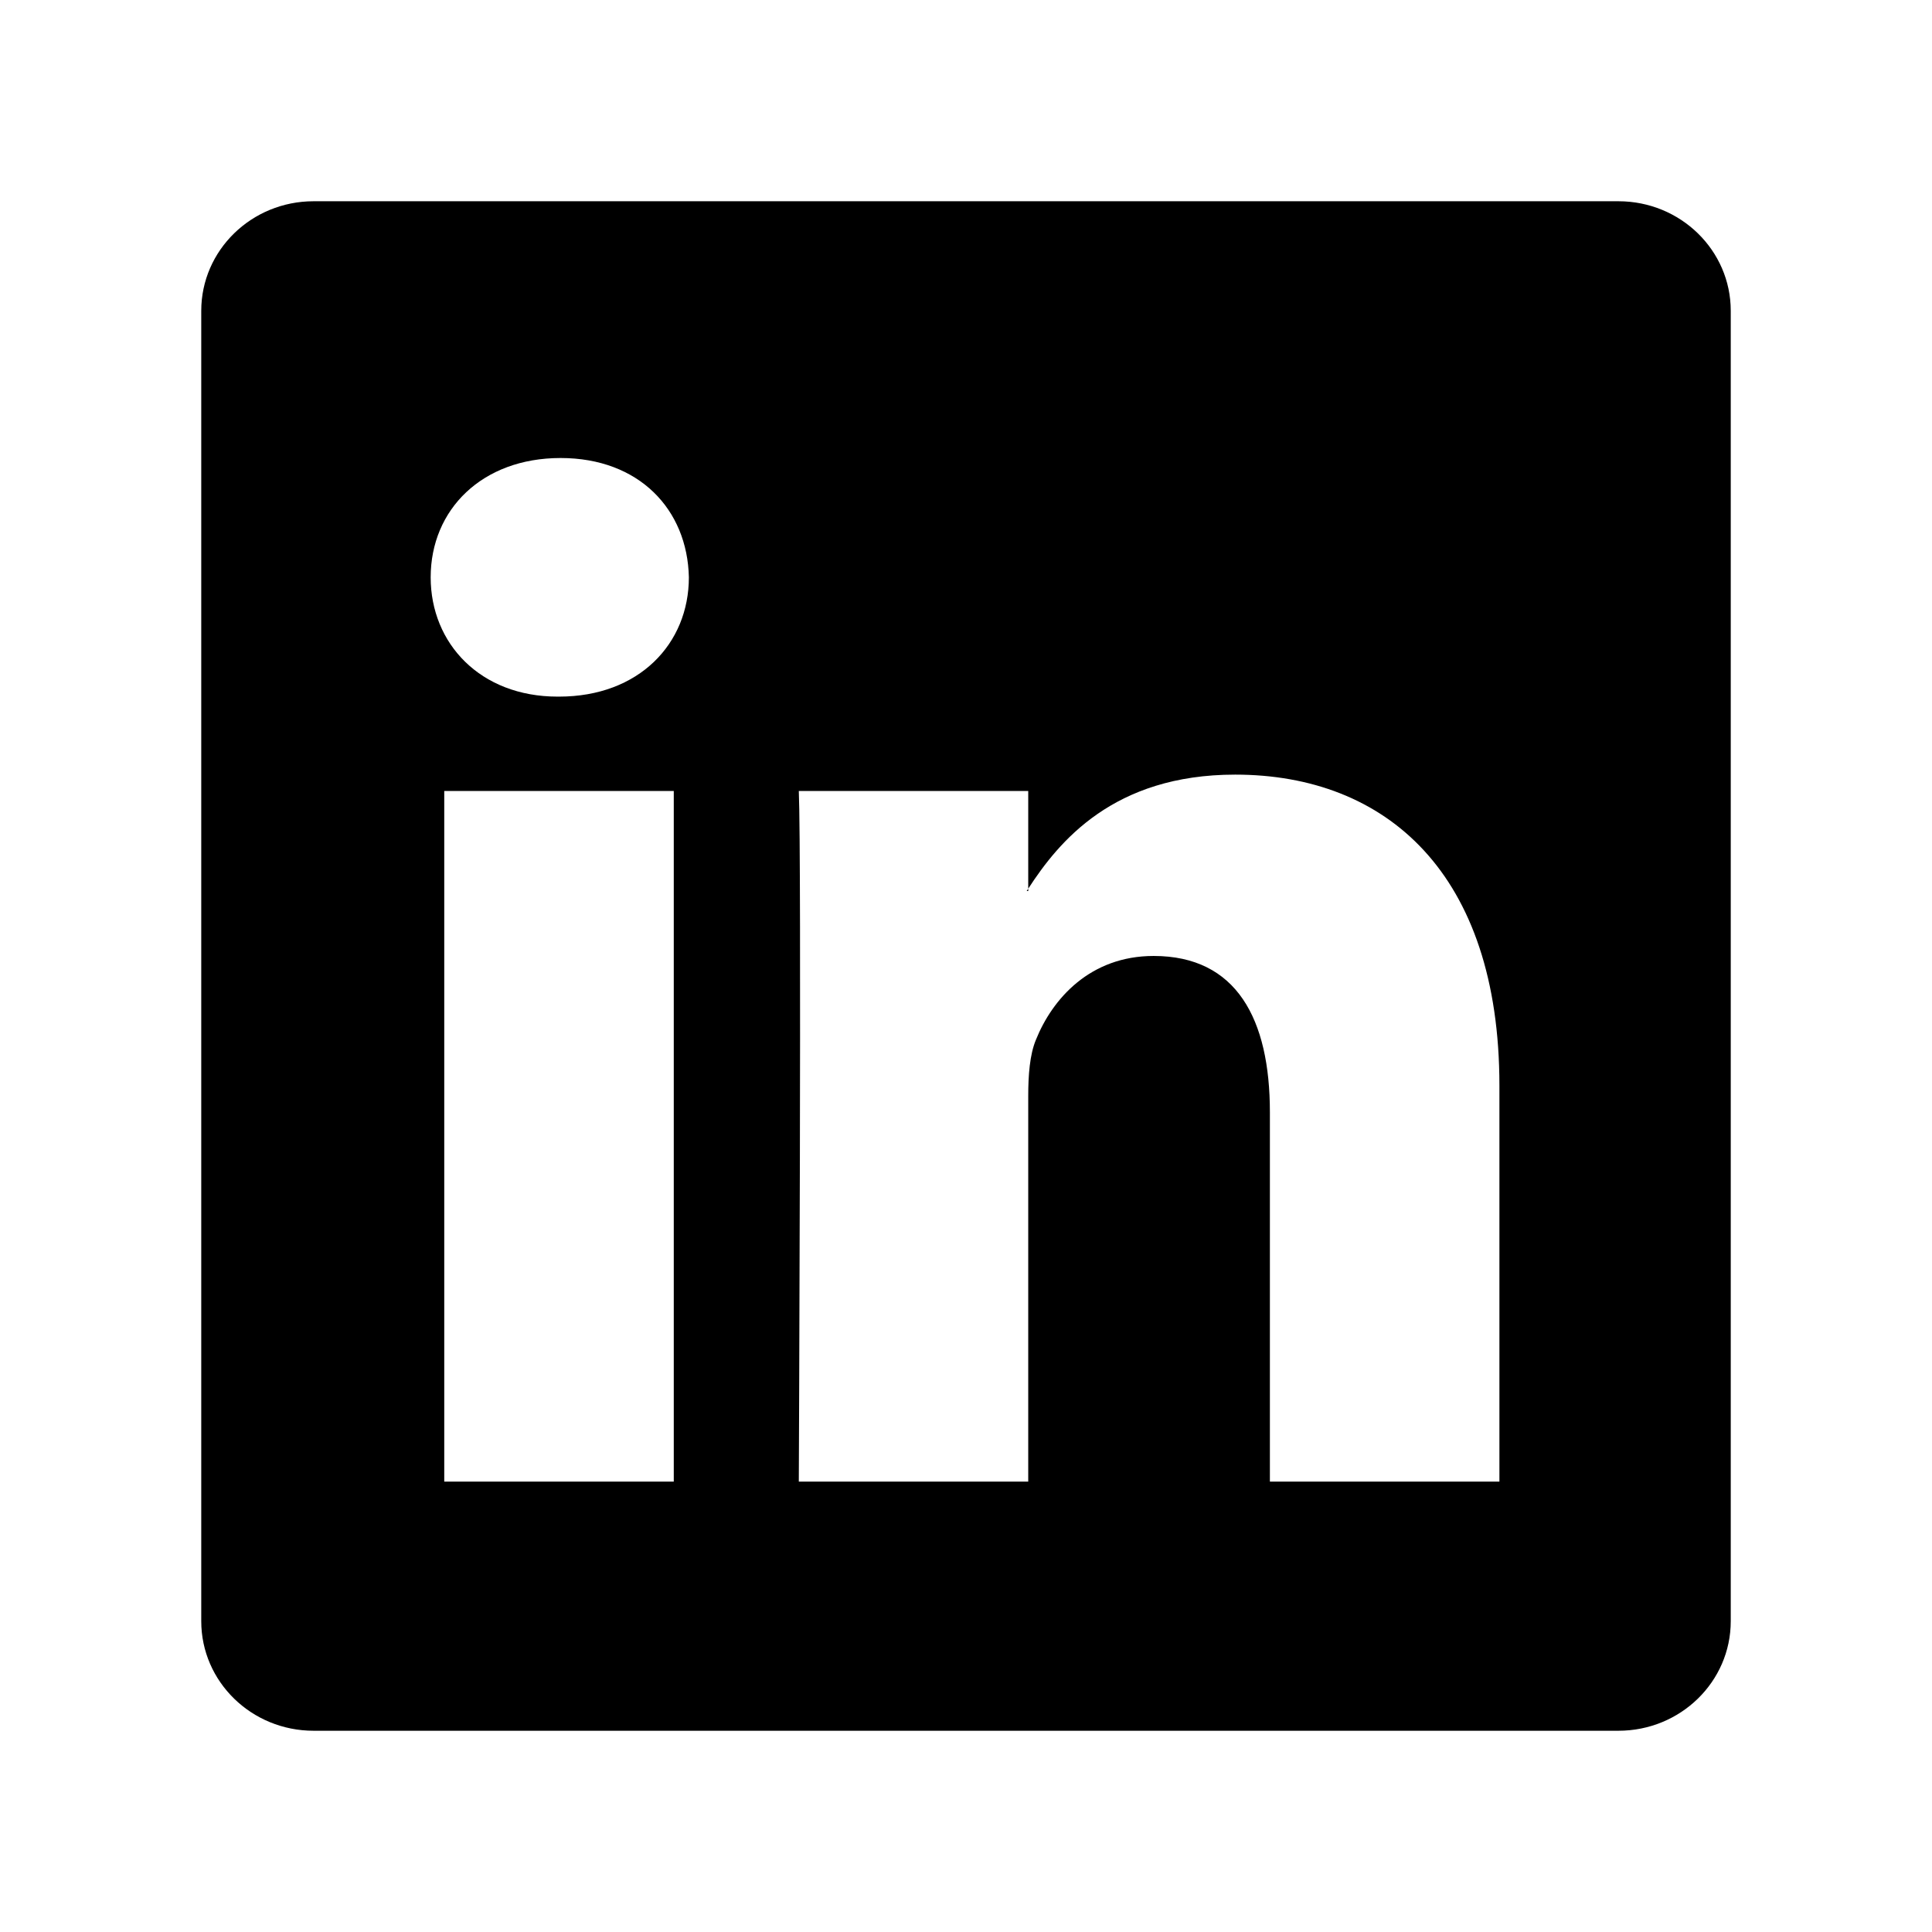
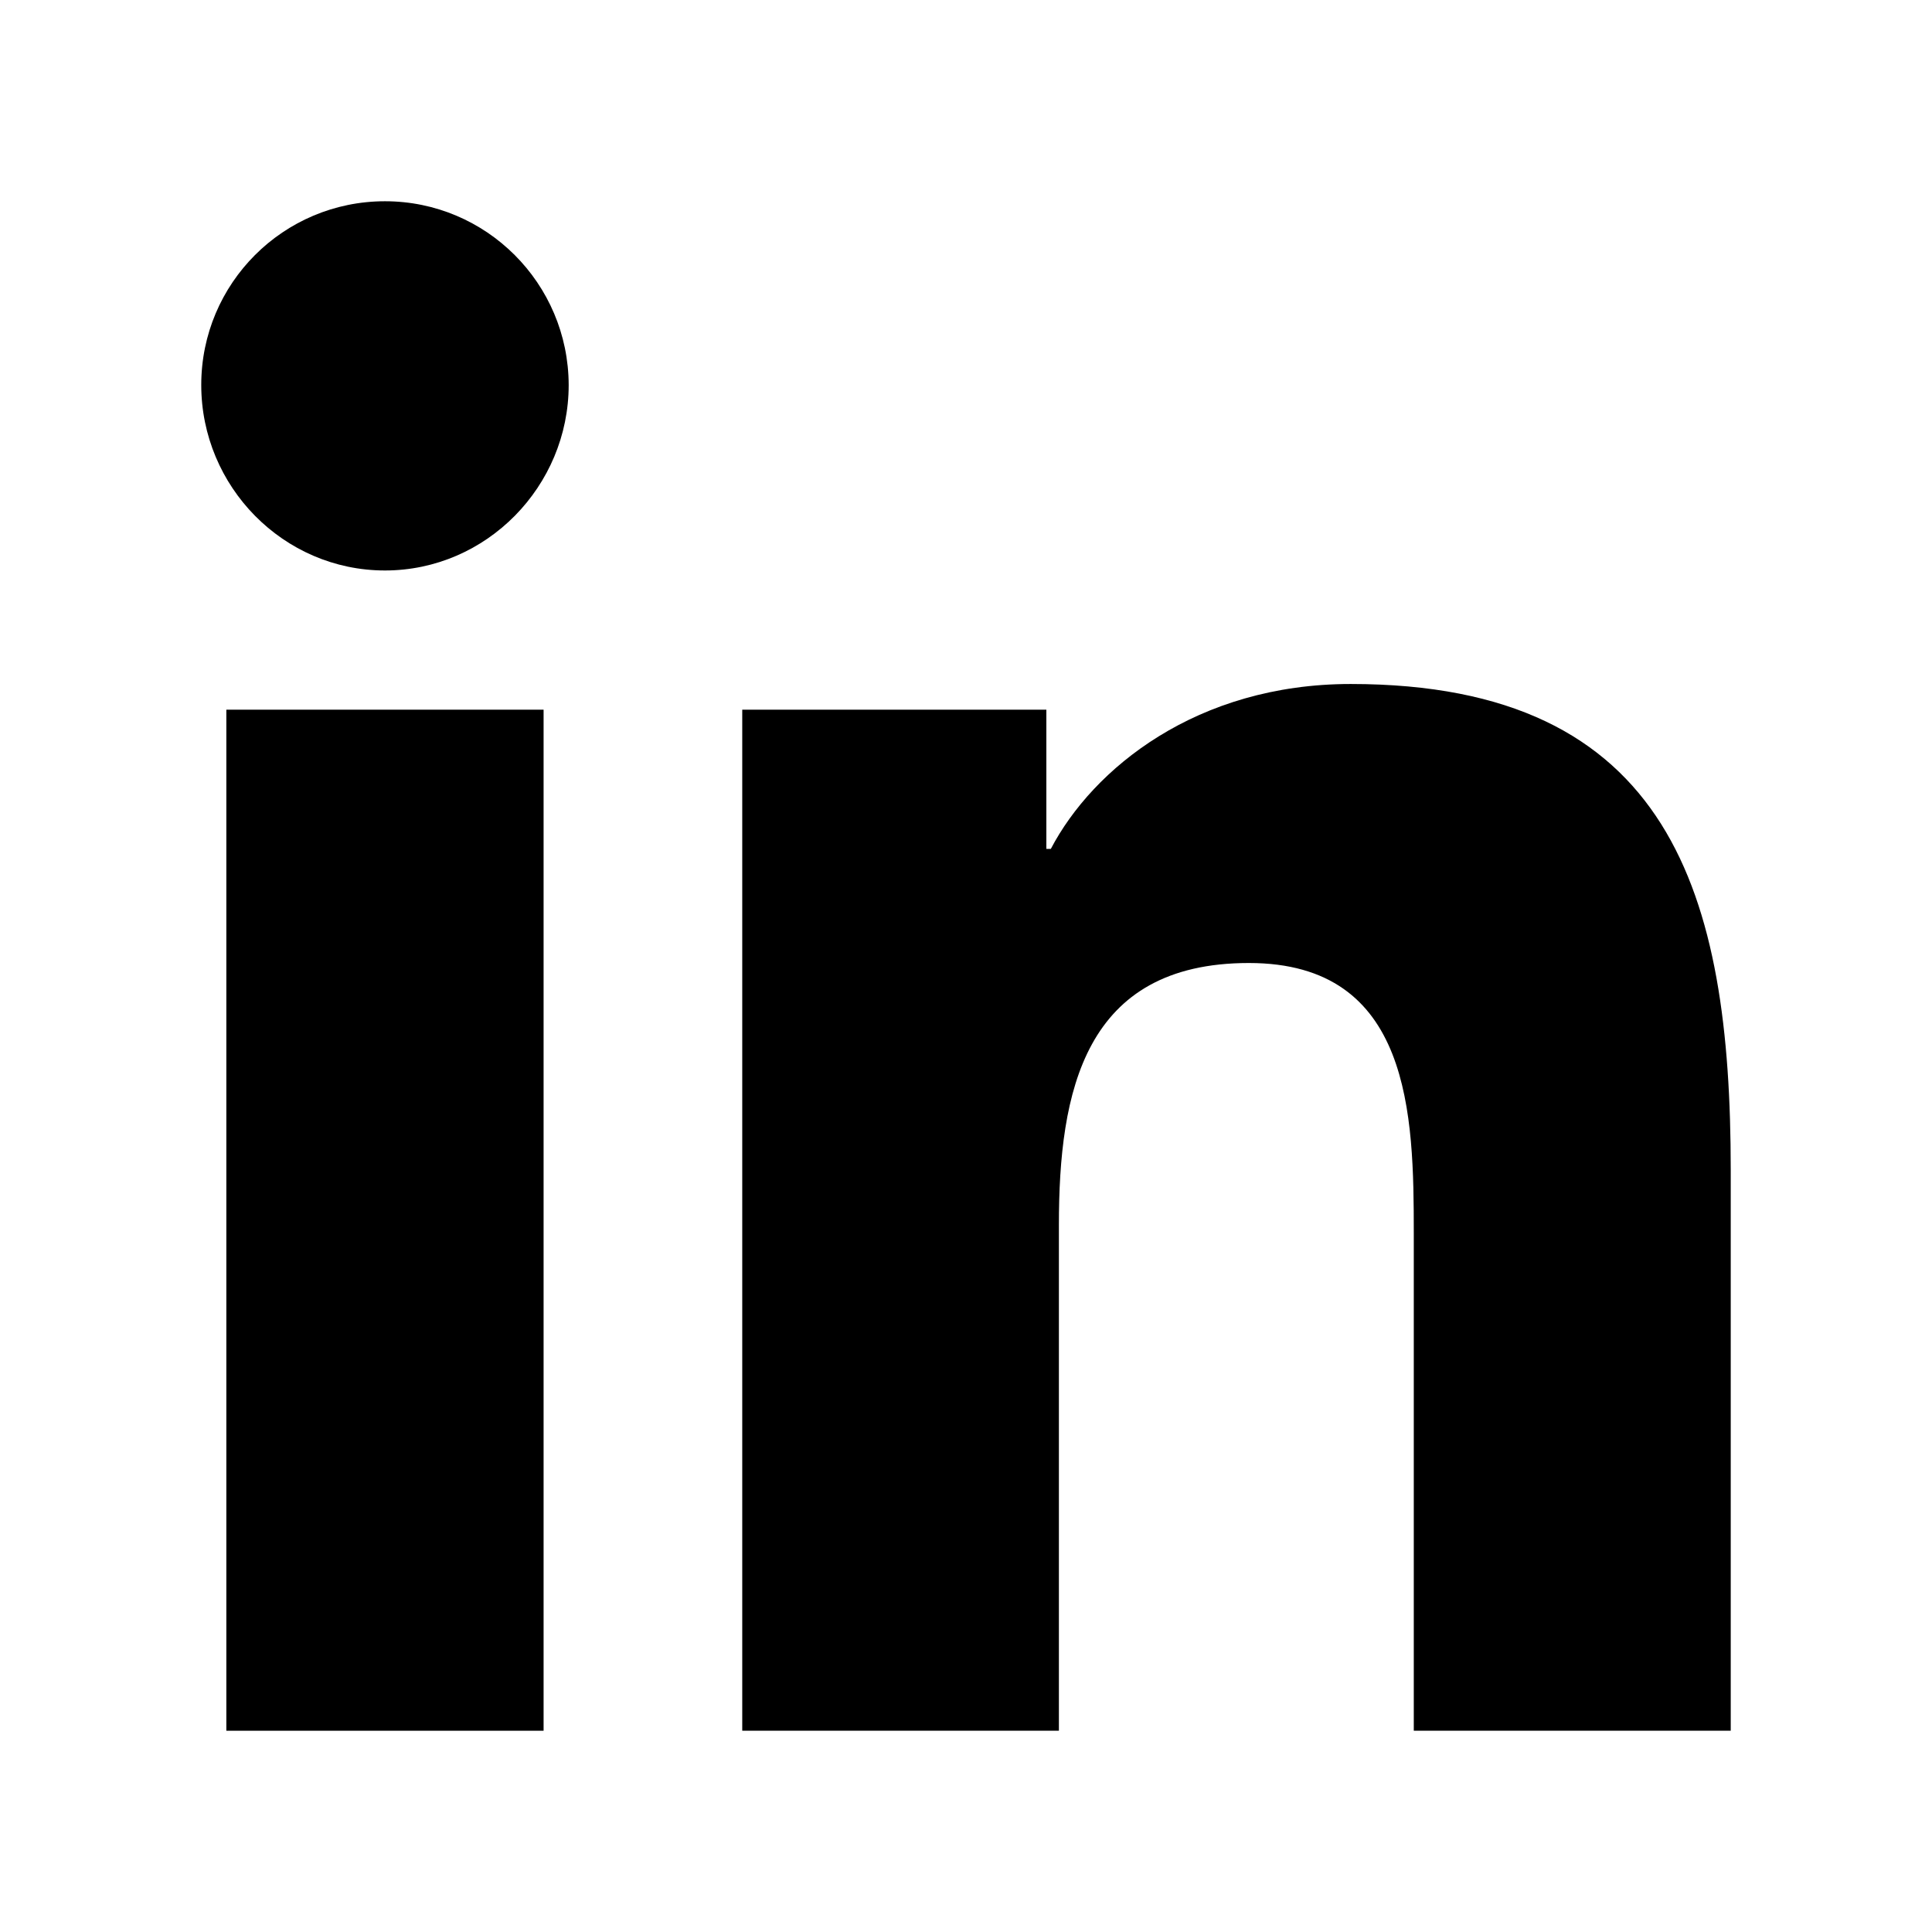
<svg xmlns="http://www.w3.org/2000/svg" width="24" height="24" viewBox="0 0 24 24">
-   <g transform="translate(2.5 2.5) scale(1.1875)">
-     <path d="M0 1.146C0 .513.526 0 1.175 0h13.65C15.474 0 16 .513 16 1.146v13.708c0 .633-.526 1.146-1.175 1.146H1.175C.526 16 0 15.487 0 14.854zm4.943 12.248V6.169H2.542v7.225zm-1.2-8.212c.837 0 1.358-.554 1.358-1.248-.015-.709-.52-1.248-1.342-1.248S2.4 3.226 2.4 3.934c0 .694.521 1.248 1.327 1.248zm4.908 8.212V9.359c0-.216.016-.432.08-.586.173-.431.568-.878 1.232-.878.869 0 1.216.662 1.216 1.634v3.865h2.401V9.25c0-2.22-1.184-3.252-2.764-3.252-1.274 0-1.845.7-2.165 1.193v.025h-.016l.016-.025V6.169h-2.4c.03.678 0 7.225 0 7.225z" />
+   <g transform="translate(2.5 2.5) scale(0.037109)">
+     <path d="M511.9,512L511.9,512l0.1,0V324.2c0-91.9-19.8-162.6-127.2-162.6c-51.6,0-86.3,28.3-100.4,55.2h-1.5v-46.6H181.1V512h106 V342.7c0-44.6,8.4-87.7,63.6-87.7c54.4,0,55.2,50.9,55.2,90.5V512L511.9,512z" />
+     <path d="M8.4,170.2h106.2V512H8.4L8.4,170.2z" />
+     <path d="M61.5,0C27.5,0,0,27.5,0,61.5s27.5,62.1,61.5,62.1S123,95.4,123,61.5C122.9,27.5,95.4,0,61.5,0z" />
  </g>
</svg>
